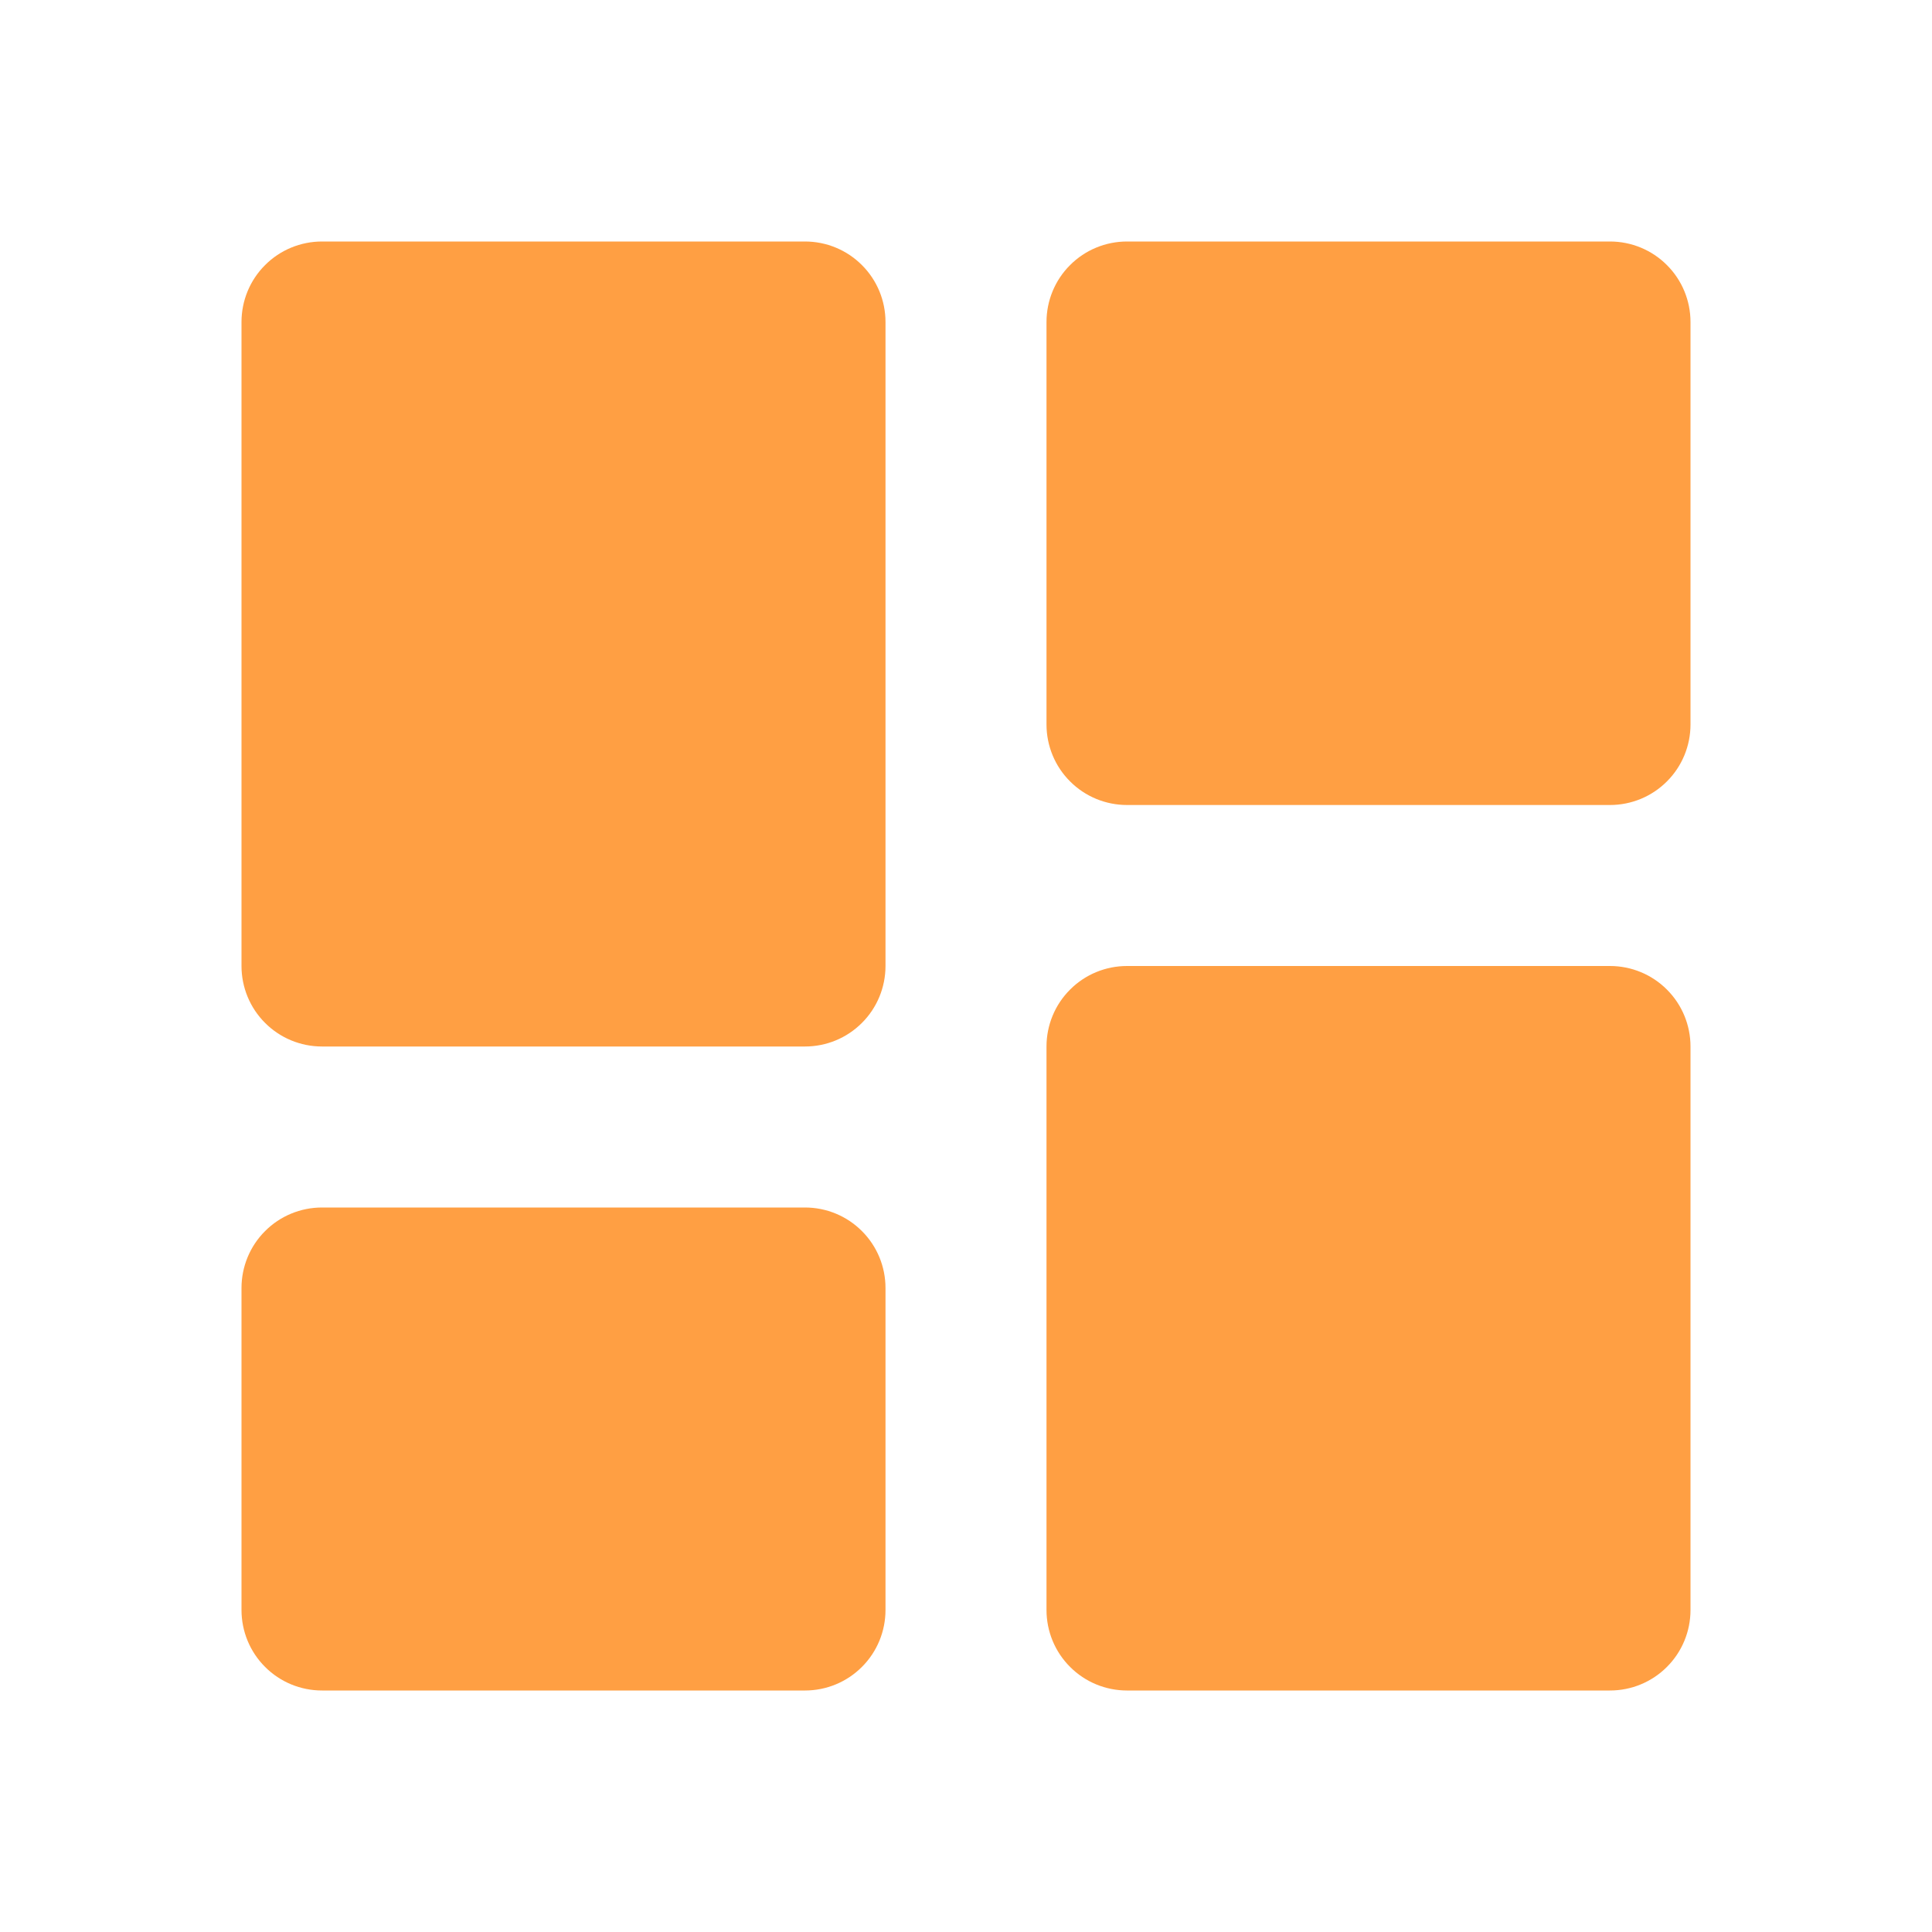
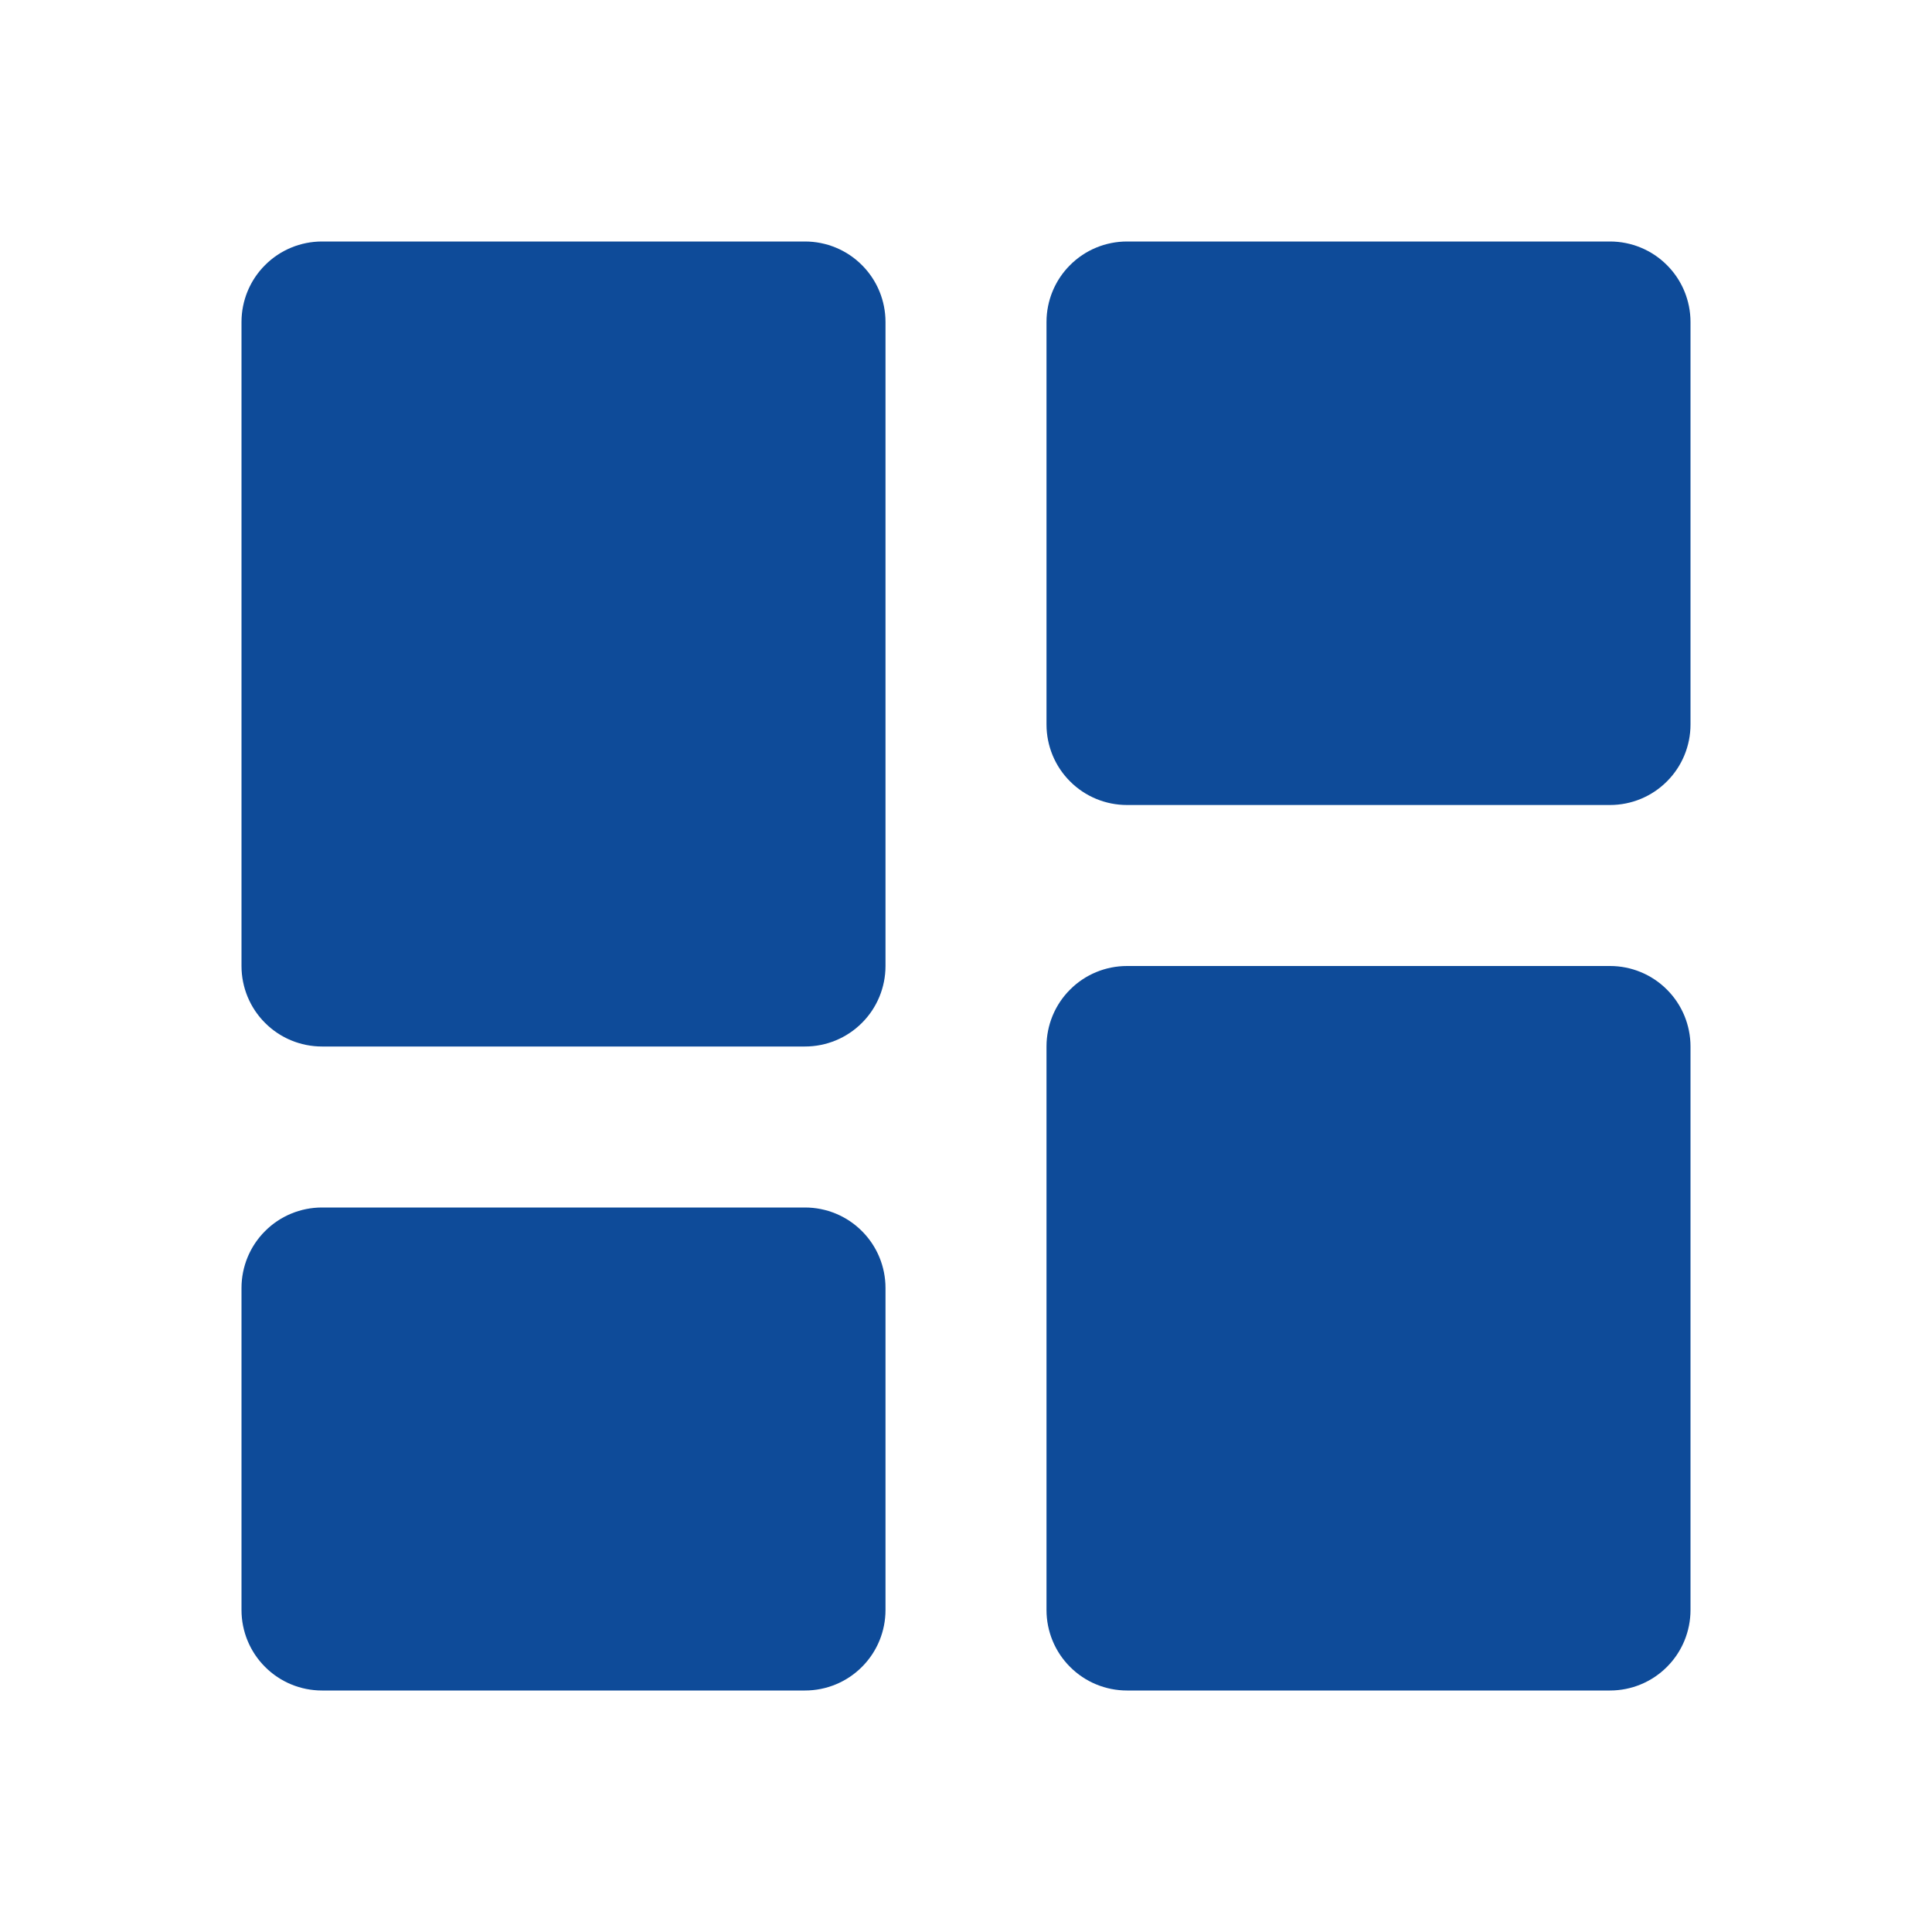
<svg xmlns="http://www.w3.org/2000/svg" width="24" height="24" viewBox="0 0 24 24" fill="none">
-   <path d="M4 13H10C10.265 13 10.52 12.895 10.707 12.707C10.895 12.52 11 12.265 11 12V4C11 3.735 10.895 3.48 10.707 3.293C10.52 3.105 10.265 3 10 3H4C3.735 3 3.48 3.105 3.293 3.293C3.105 3.48 3 3.735 3 4V12C3 12.265 3.105 12.52 3.293 12.707C3.48 12.895 3.735 13 4 13ZM3 20C3 20.265 3.105 20.52 3.293 20.707C3.48 20.895 3.735 21 4 21H10C10.265 21 10.52 20.895 10.707 20.707C10.895 20.52 11 20.265 11 20V16C11 15.735 10.895 15.48 10.707 15.293C10.52 15.105 10.265 15 10 15H4C3.735 15 3.48 15.105 3.293 15.293C3.105 15.48 3 15.735 3 16V20ZM13 20C13 20.265 13.105 20.52 13.293 20.707C13.48 20.895 13.735 21 14 21H20C20.265 21 20.52 20.895 20.707 20.707C20.895 20.52 21 20.265 21 20V13C21 12.735 20.895 12.48 20.707 12.293C20.52 12.105 20.265 12 20 12H14C13.735 12 13.48 12.105 13.293 12.293C13.105 12.48 13 12.735 13 13V20ZM14 10H20C20.265 10 20.52 9.895 20.707 9.707C20.895 9.52 21 9.265 21 9V4C21 3.735 20.895 3.48 20.707 3.293C20.52 3.105 20.265 3 20 3H14C13.735 3 13.48 3.105 13.293 3.293C13.105 3.48 13 3.735 13 4V9C13 9.265 13.105 9.52 13.293 9.707C13.48 9.895 13.735 10 14 10Z" fill="#FF9F43" />
+   <path d="M4 13H10C10.265 13 10.52 12.895 10.707 12.707C10.895 12.52 11 12.265 11 12V4C11 3.735 10.895 3.48 10.707 3.293C10.52 3.105 10.265 3 10 3H4C3.735 3 3.48 3.105 3.293 3.293C3.105 3.48 3 3.735 3 4V12C3 12.265 3.105 12.52 3.293 12.707C3.48 12.895 3.735 13 4 13ZM3 20C3 20.265 3.105 20.52 3.293 20.707C3.48 20.895 3.735 21 4 21H10C10.265 21 10.52 20.895 10.707 20.707C10.895 20.52 11 20.265 11 20V16C11 15.735 10.895 15.48 10.707 15.293C10.52 15.105 10.265 15 10 15H4C3.735 15 3.48 15.105 3.293 15.293C3.105 15.48 3 15.735 3 16V20ZM13 20C13 20.265 13.105 20.52 13.293 20.707C13.48 20.895 13.735 21 14 21H20C20.265 21 20.52 20.895 20.707 20.707C20.895 20.52 21 20.265 21 20V13C21 12.735 20.895 12.48 20.707 12.293C20.52 12.105 20.265 12 20 12H14C13.735 12 13.48 12.105 13.293 12.293C13.105 12.48 13 12.735 13 13V20ZM14 10H20C20.265 10 20.52 9.895 20.707 9.707C20.895 9.52 21 9.265 21 9V4C21 3.735 20.895 3.48 20.707 3.293C20.52 3.105 20.265 3 20 3H14C13.735 3 13.48 3.105 13.293 3.293C13.105 3.48 13 3.735 13 4V9C13 9.265 13.105 9.52 13.293 9.707C13.48 9.895 13.735 10 14 10Z" fill="#0e4b99" />
</svg>
